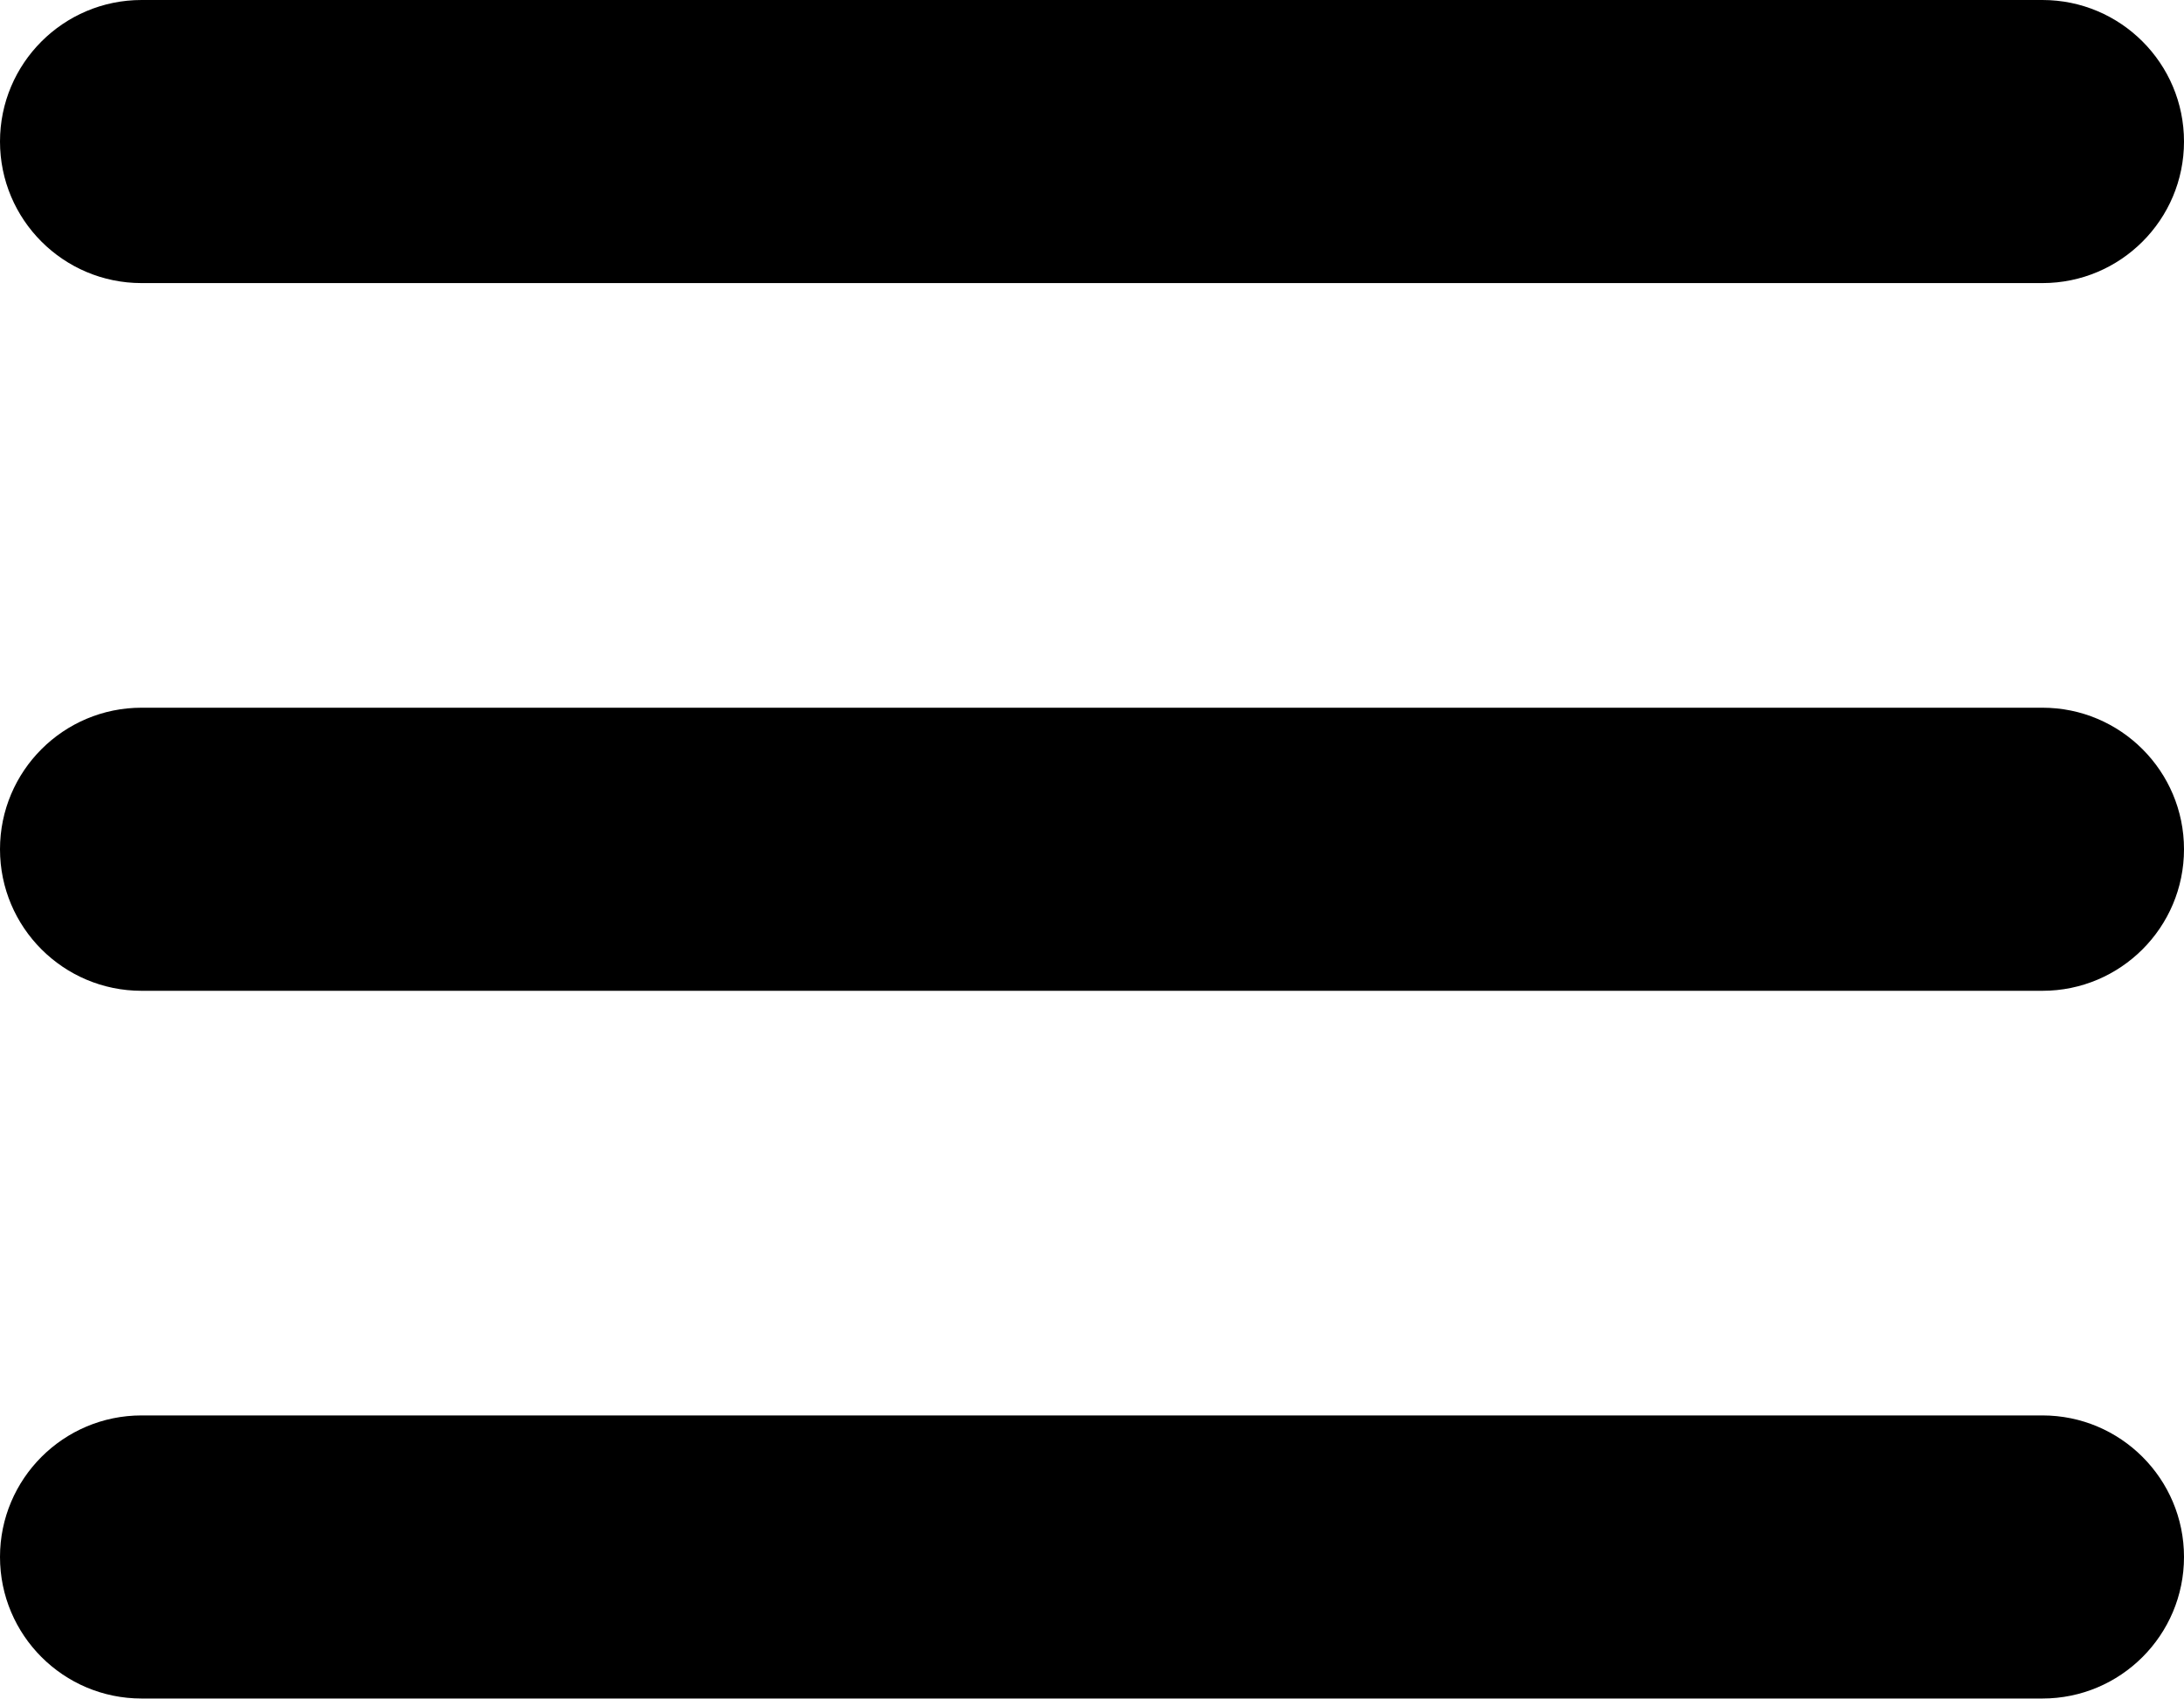
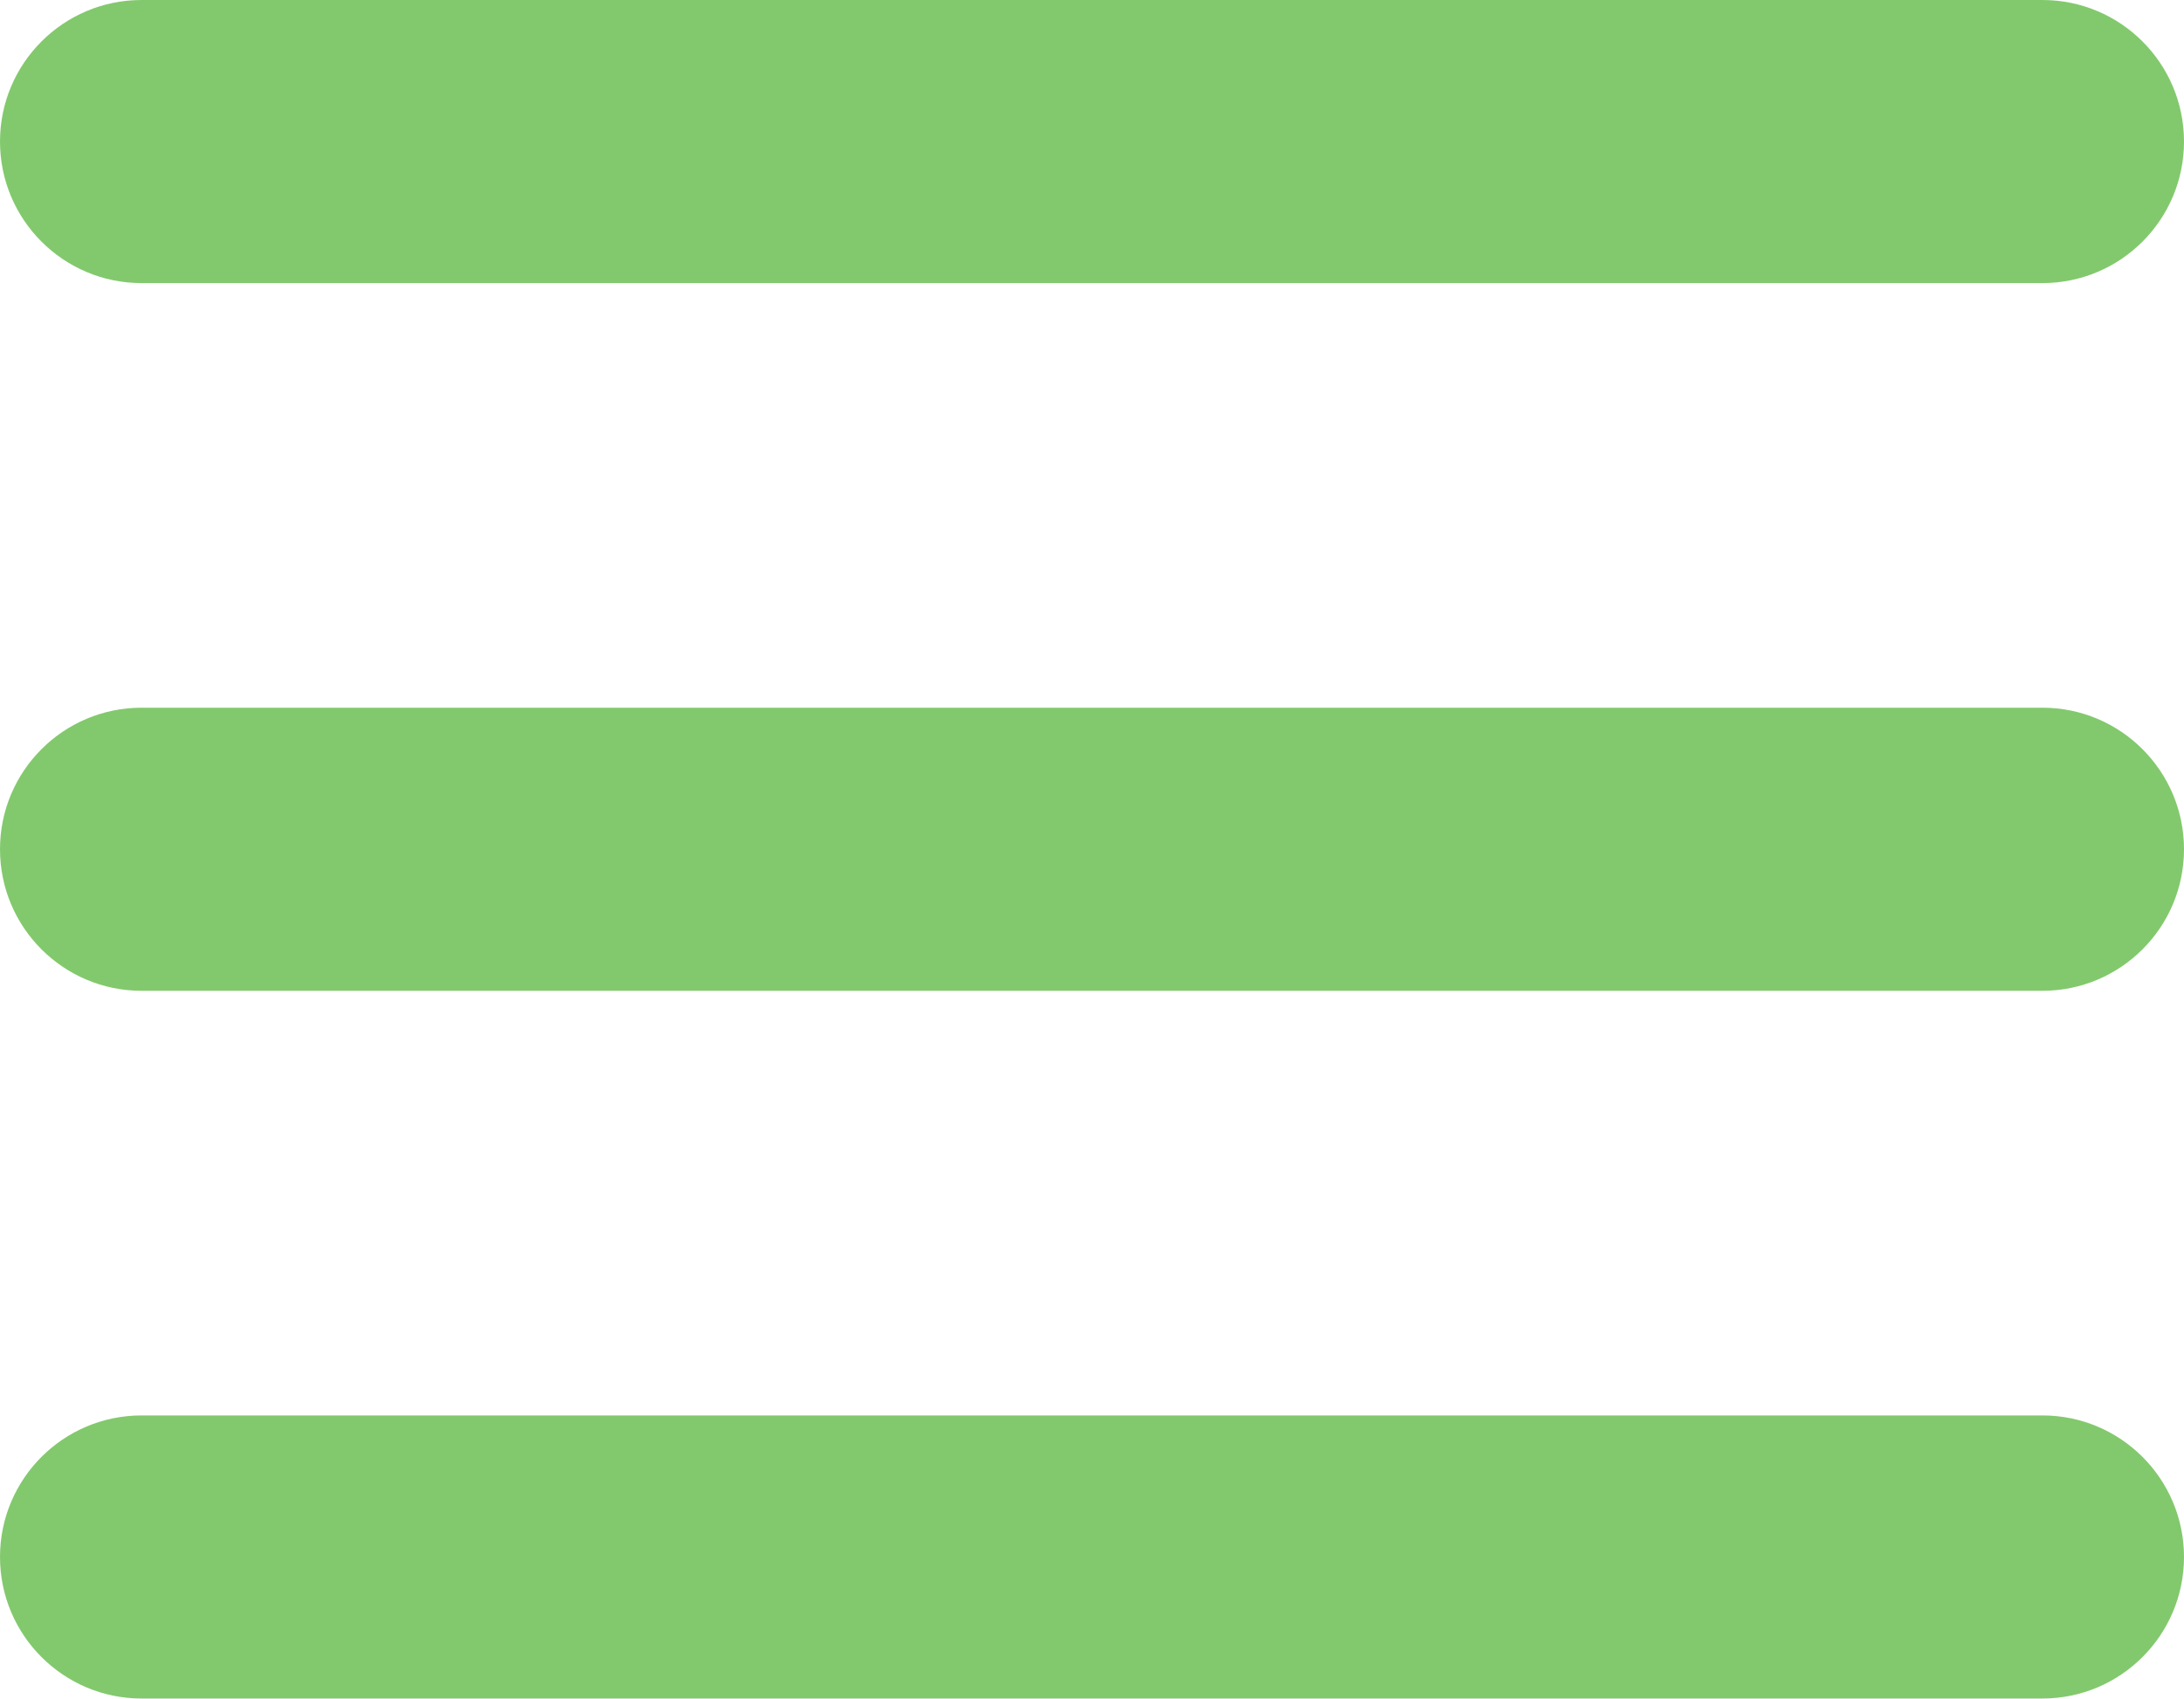
<svg xmlns="http://www.w3.org/2000/svg" width="27" height="21" viewBox="0 0 27 21" fill="none">
-   <path fill-rule="evenodd" clip-rule="evenodd" d="M0 1.75C0 0.784 0.784 0 1.75 0H25.25C26.216 0 27 0.784 27 1.75C27 2.716 26.216 3.5 25.25 3.5H1.75C0.784 3.5 0 2.716 0 1.75ZM0 10.5C0 9.534 0.784 8.75 1.75 8.75H25.25C26.216 8.75 27 9.534 27 10.5C27 11.466 26.216 12.25 25.25 12.25H1.75C0.784 12.25 0 11.466 0 10.5ZM1.75 17.5C0.784 17.5 0 18.284 0 19.25C0 20.216 0.784 21 1.75 21H25.25C26.216 21 27 20.216 27 19.25C27 18.284 26.216 17.5 25.25 17.5H1.75Z" fill="black" />
+   <path fill-rule="evenodd" clip-rule="evenodd" d="M0 1.75C0 0.784 0.784 0 1.75 0H25.25C26.216 0 27 0.784 27 1.75C27 2.716 26.216 3.5 25.25 3.5H1.75C0.784 3.5 0 2.716 0 1.75ZM0 10.5C0 9.534 0.784 8.75 1.75 8.75H25.25C26.216 8.75 27 9.534 27 10.5C27 11.466 26.216 12.25 25.25 12.25H1.75C0.784 12.25 0 11.466 0 10.5ZM1.75 17.5C0.784 17.5 0 18.284 0 19.25C0 20.216 0.784 21 1.75 21H25.25C26.216 21 27 20.216 27 19.25C27 18.284 26.216 17.5 25.25 17.5H1.75Z" fill="#82C96D" />
</svg>
